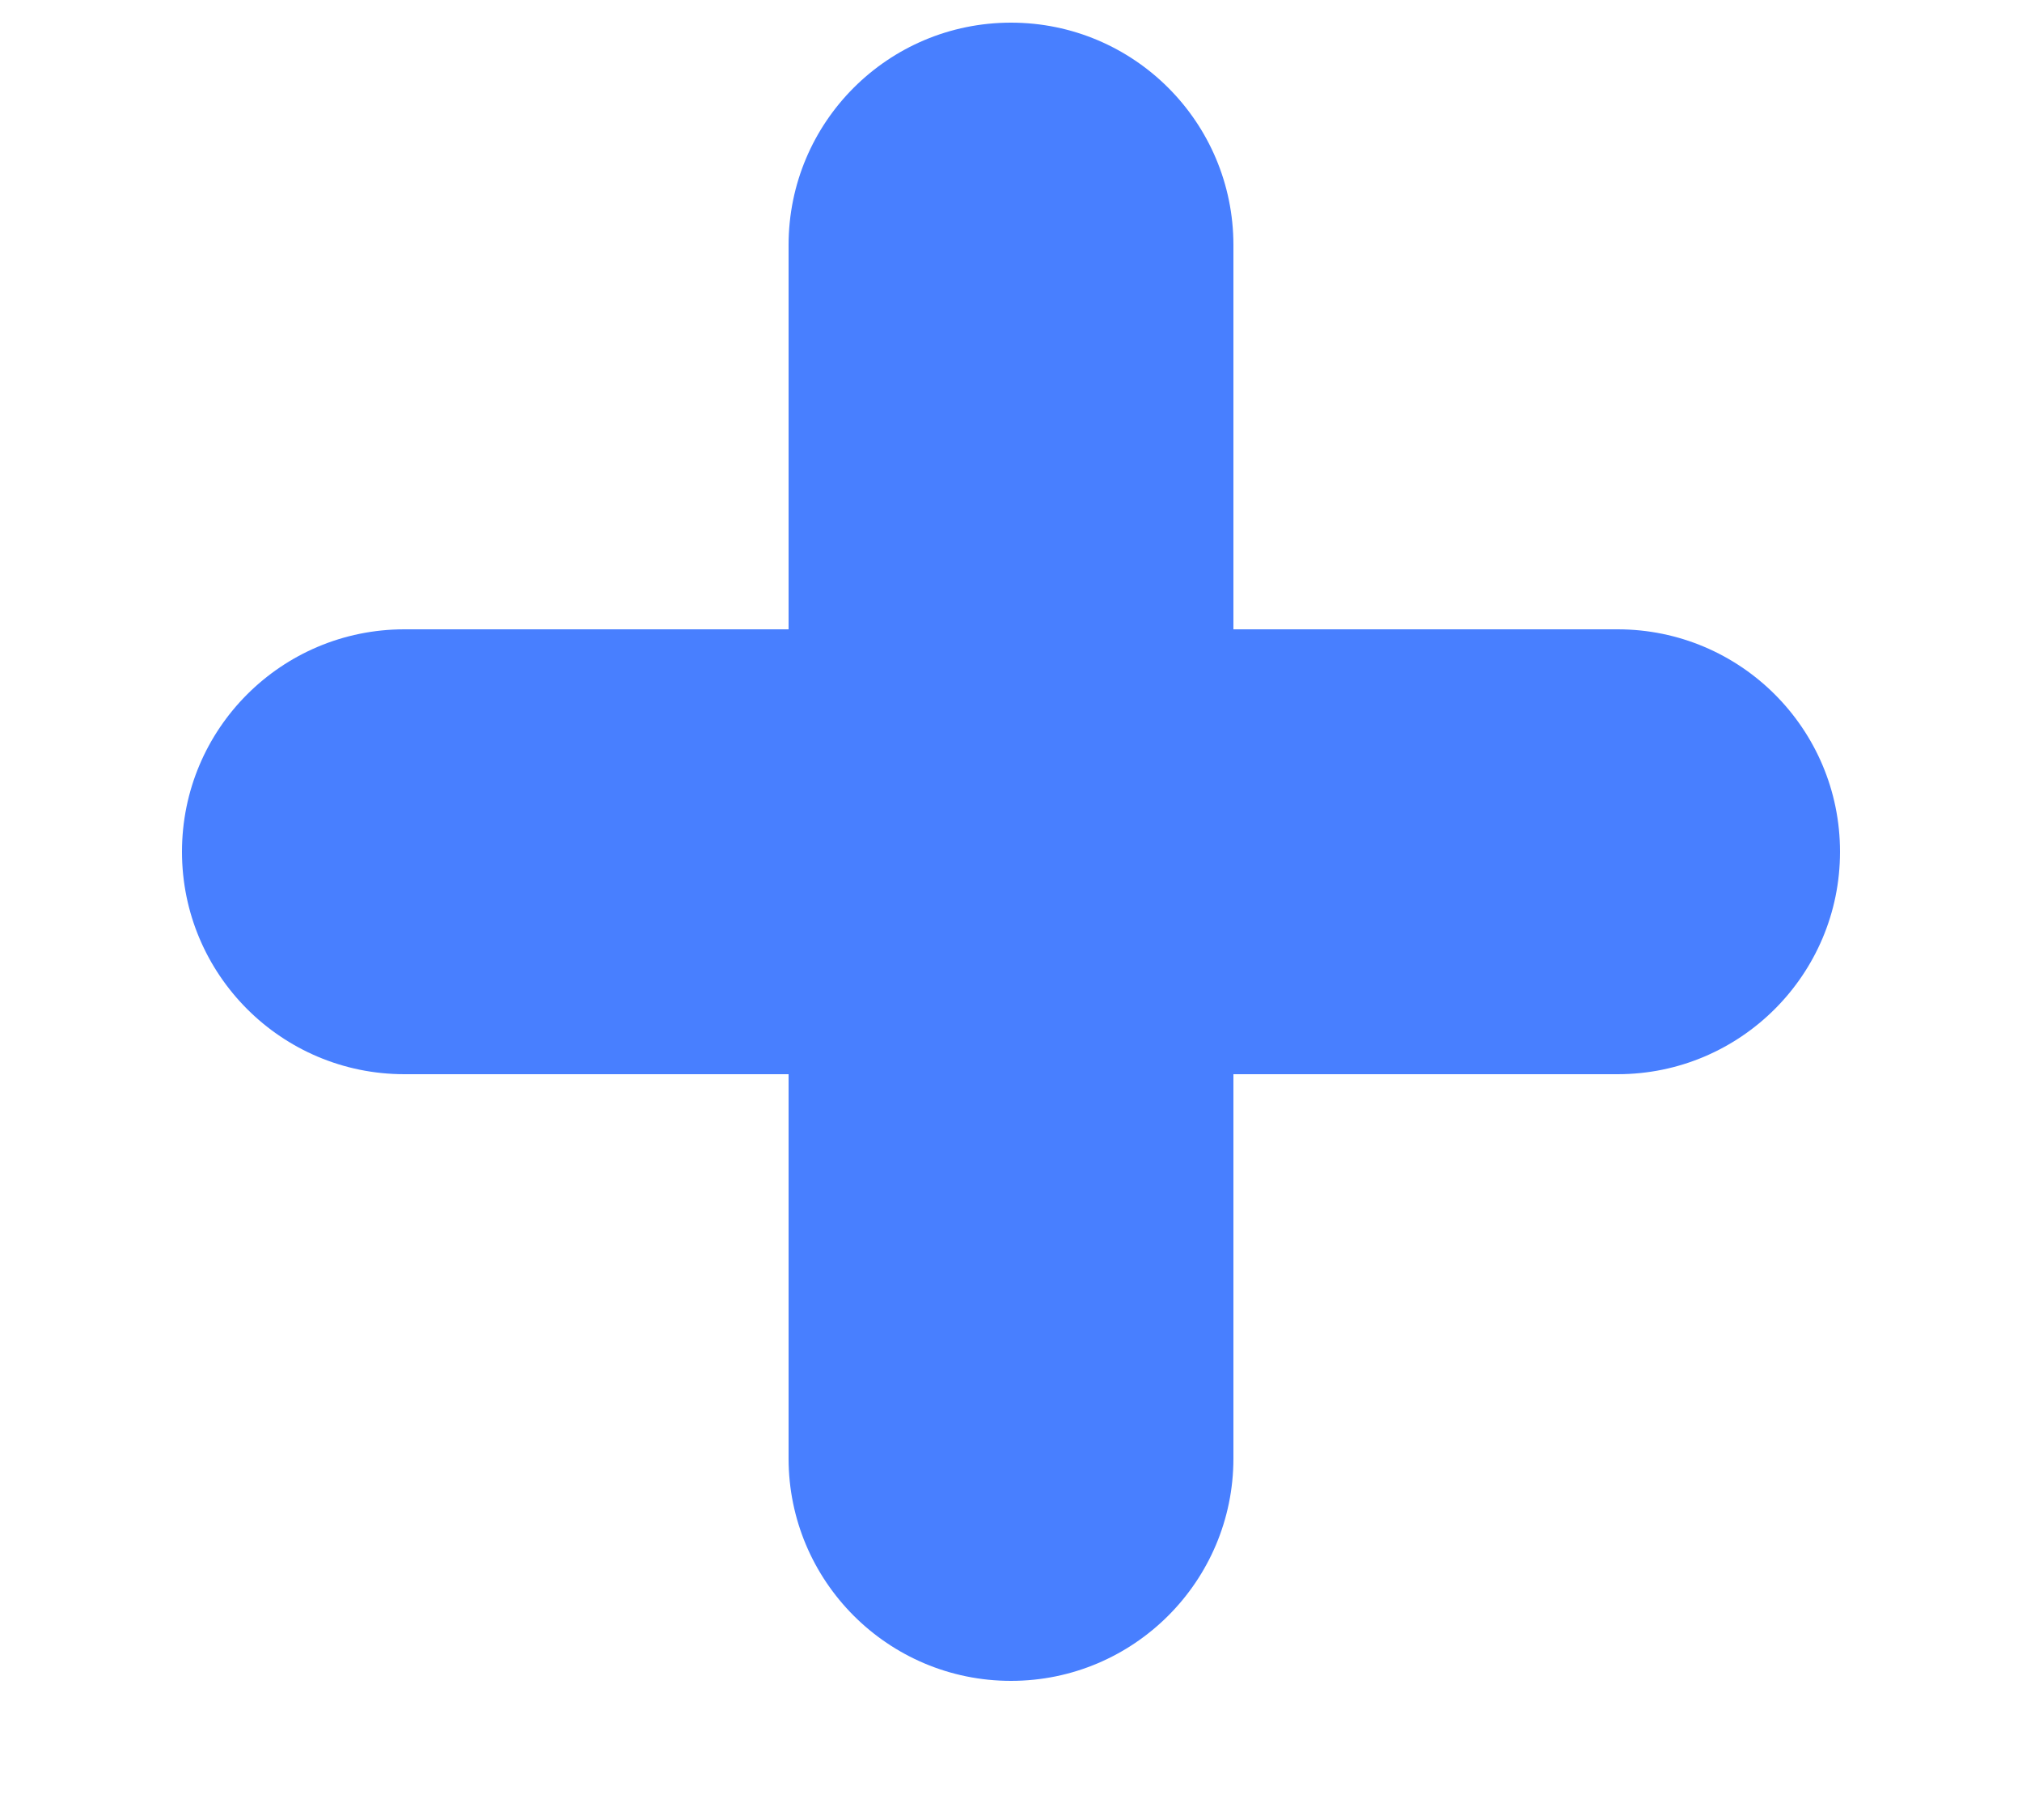
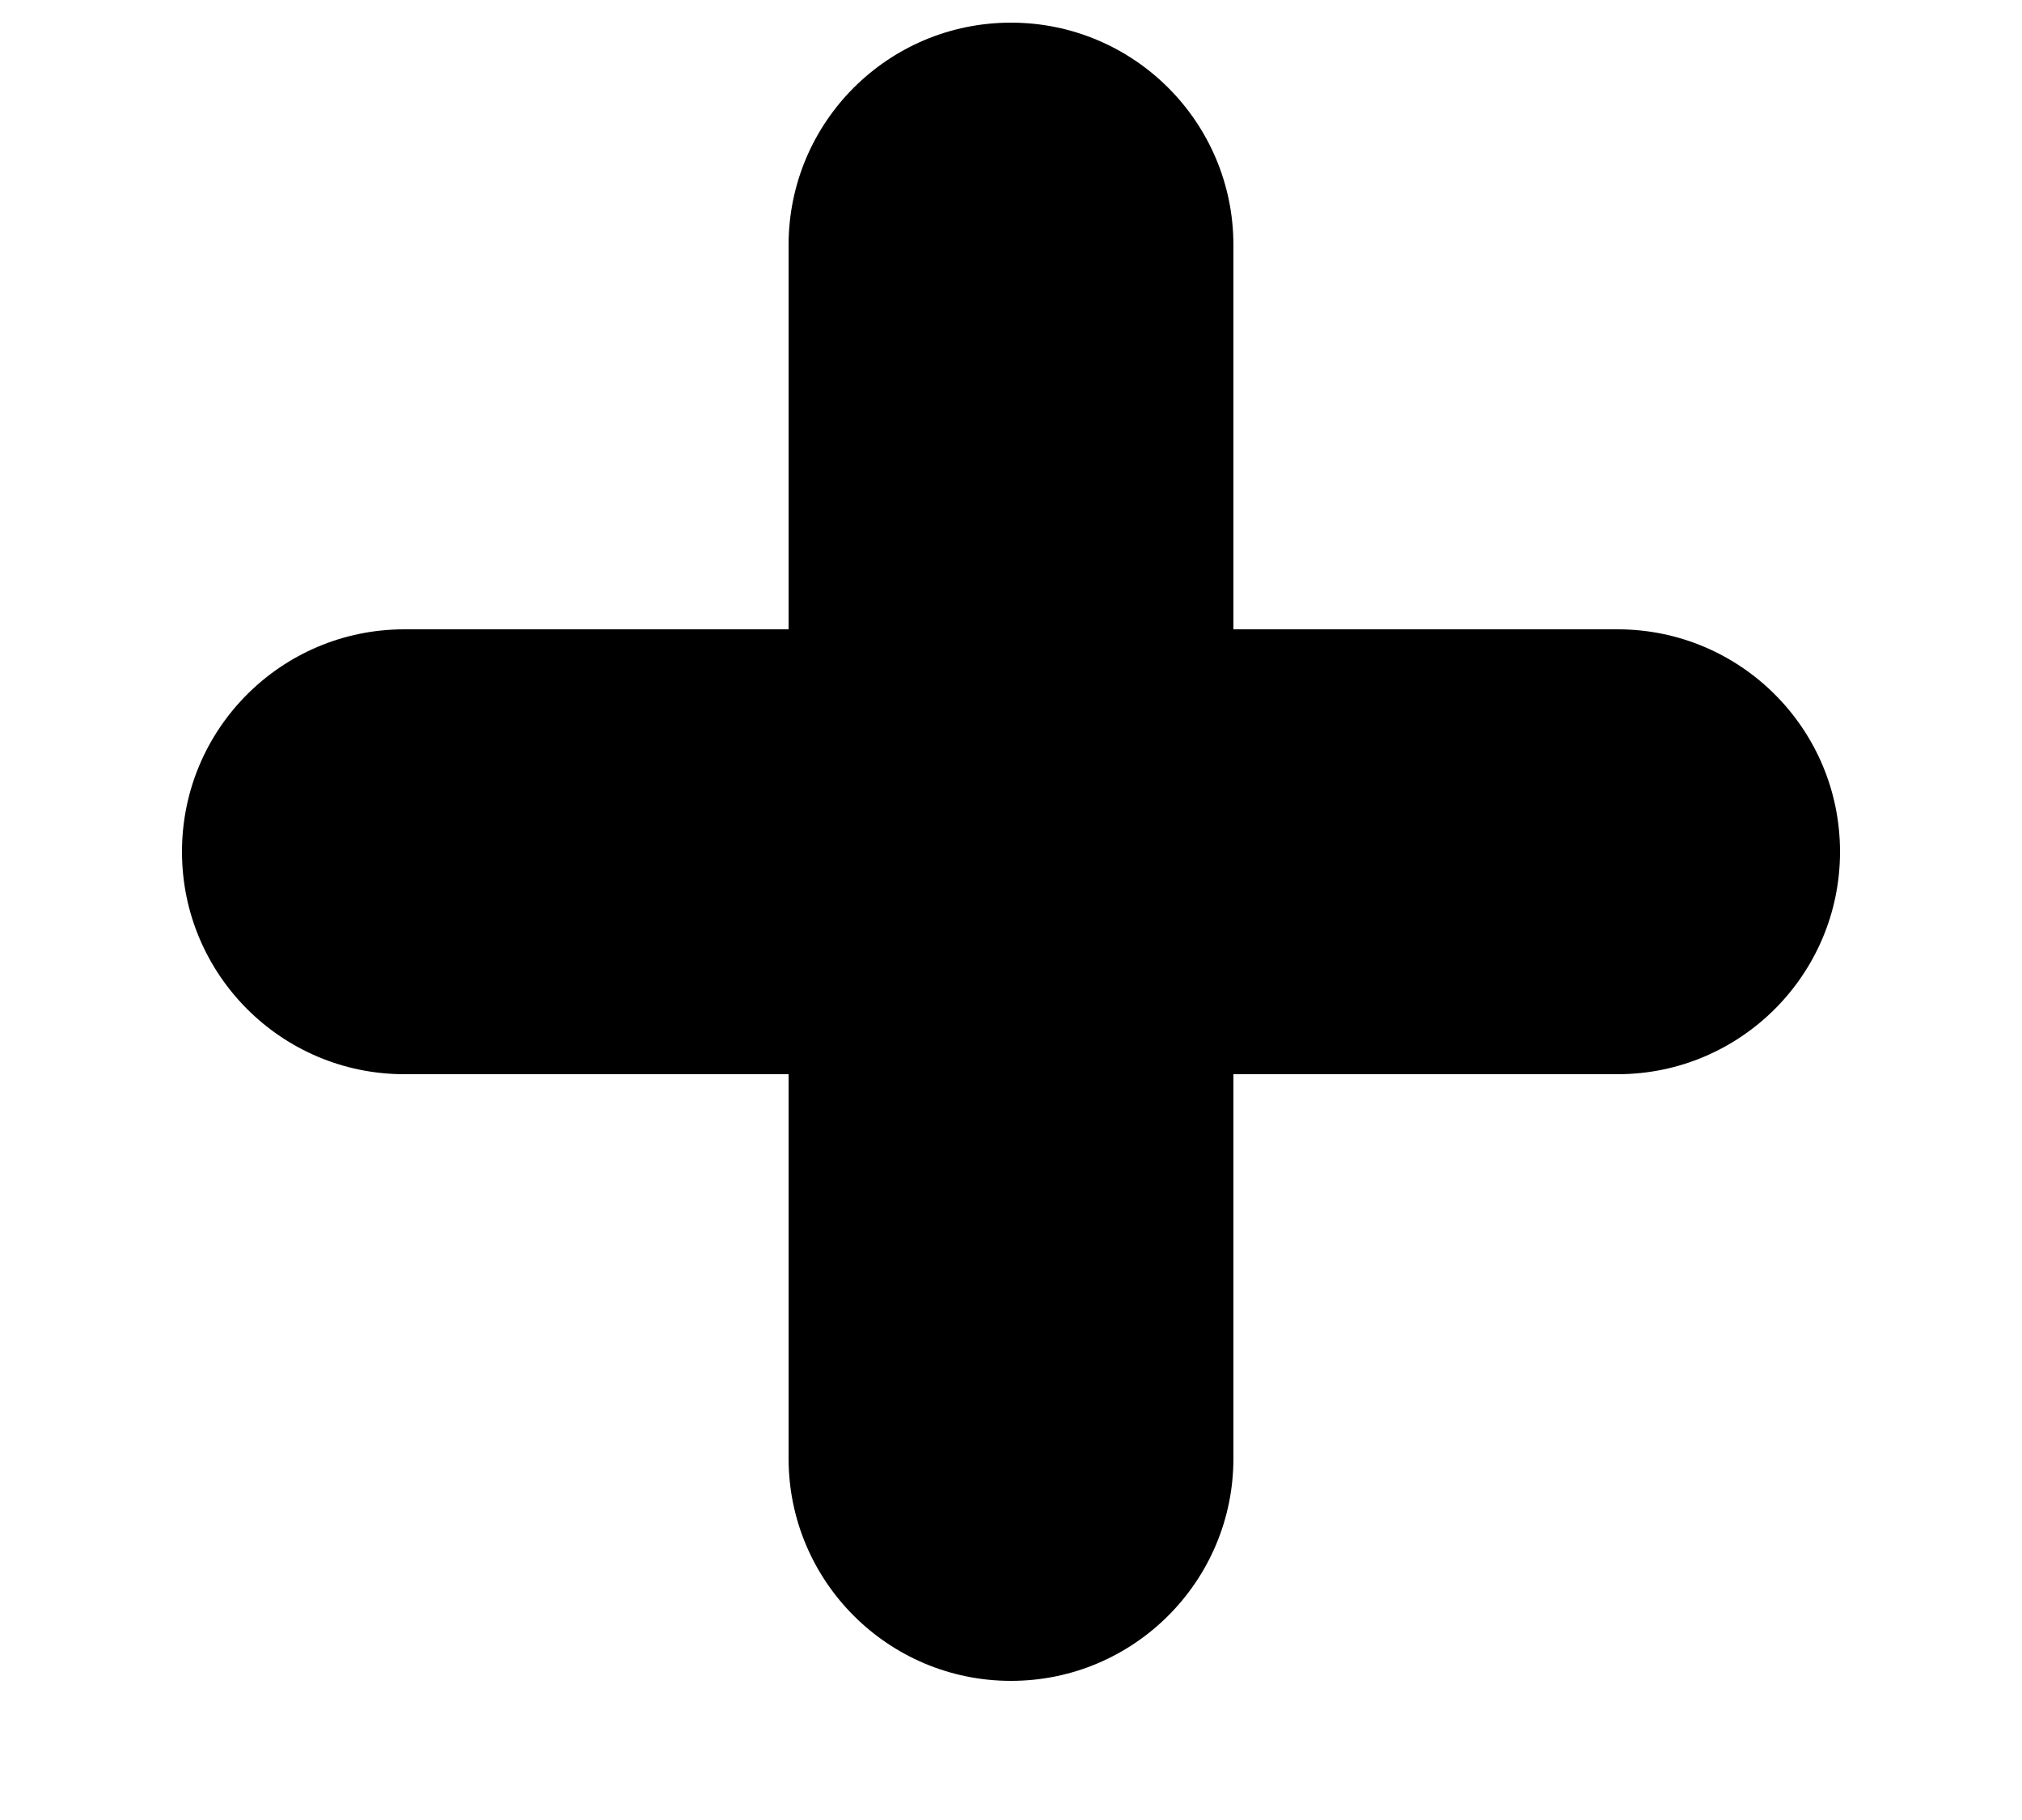
- <svg xmlns="http://www.w3.org/2000/svg" width="10" height="9" viewBox="0 0 10 9" fill="none">
-   <path fill-rule="evenodd" clip-rule="evenodd" d="M6.1 1.212C6.1 0.604 5.607 0.112 5 0.112C4.392 0.112 3.9 0.604 3.9 1.212L3.9 3.112H2C1.392 3.112 0.9 3.604 0.9 4.212C0.9 4.819 1.392 5.312 2 5.312H3.9L3.9 7.212C3.9 7.819 4.392 8.312 5 8.312C5.607 8.312 6.1 7.819 6.1 7.212V5.312H8C8.607 5.312 9.1 4.819 9.1 4.212C9.1 3.604 8.607 3.112 8 3.112H6.1V1.212Z" fill="#487FFF" />
+ <svg xmlns="http://www.w3.org/2000/svg" viewBox="0 0 10 9">
+   <path fill-rule="evenodd" clip-rule="evenodd" d="M6.1 1.212C6.1 0.604 5.607 0.112 5 0.112C4.392 0.112 3.9 0.604 3.9 1.212L3.9 3.112H2C1.392 3.112 0.9 3.604 0.9 4.212C0.9 4.819 1.392 5.312 2 5.312H3.9L3.9 7.212C3.9 7.819 4.392 8.312 5 8.312C5.607 8.312 6.1 7.819 6.1 7.212V5.312H8C8.607 5.312 9.1 4.819 9.1 4.212C9.1 3.604 8.607 3.112 8 3.112H6.1V1.212Z" />
</svg>
